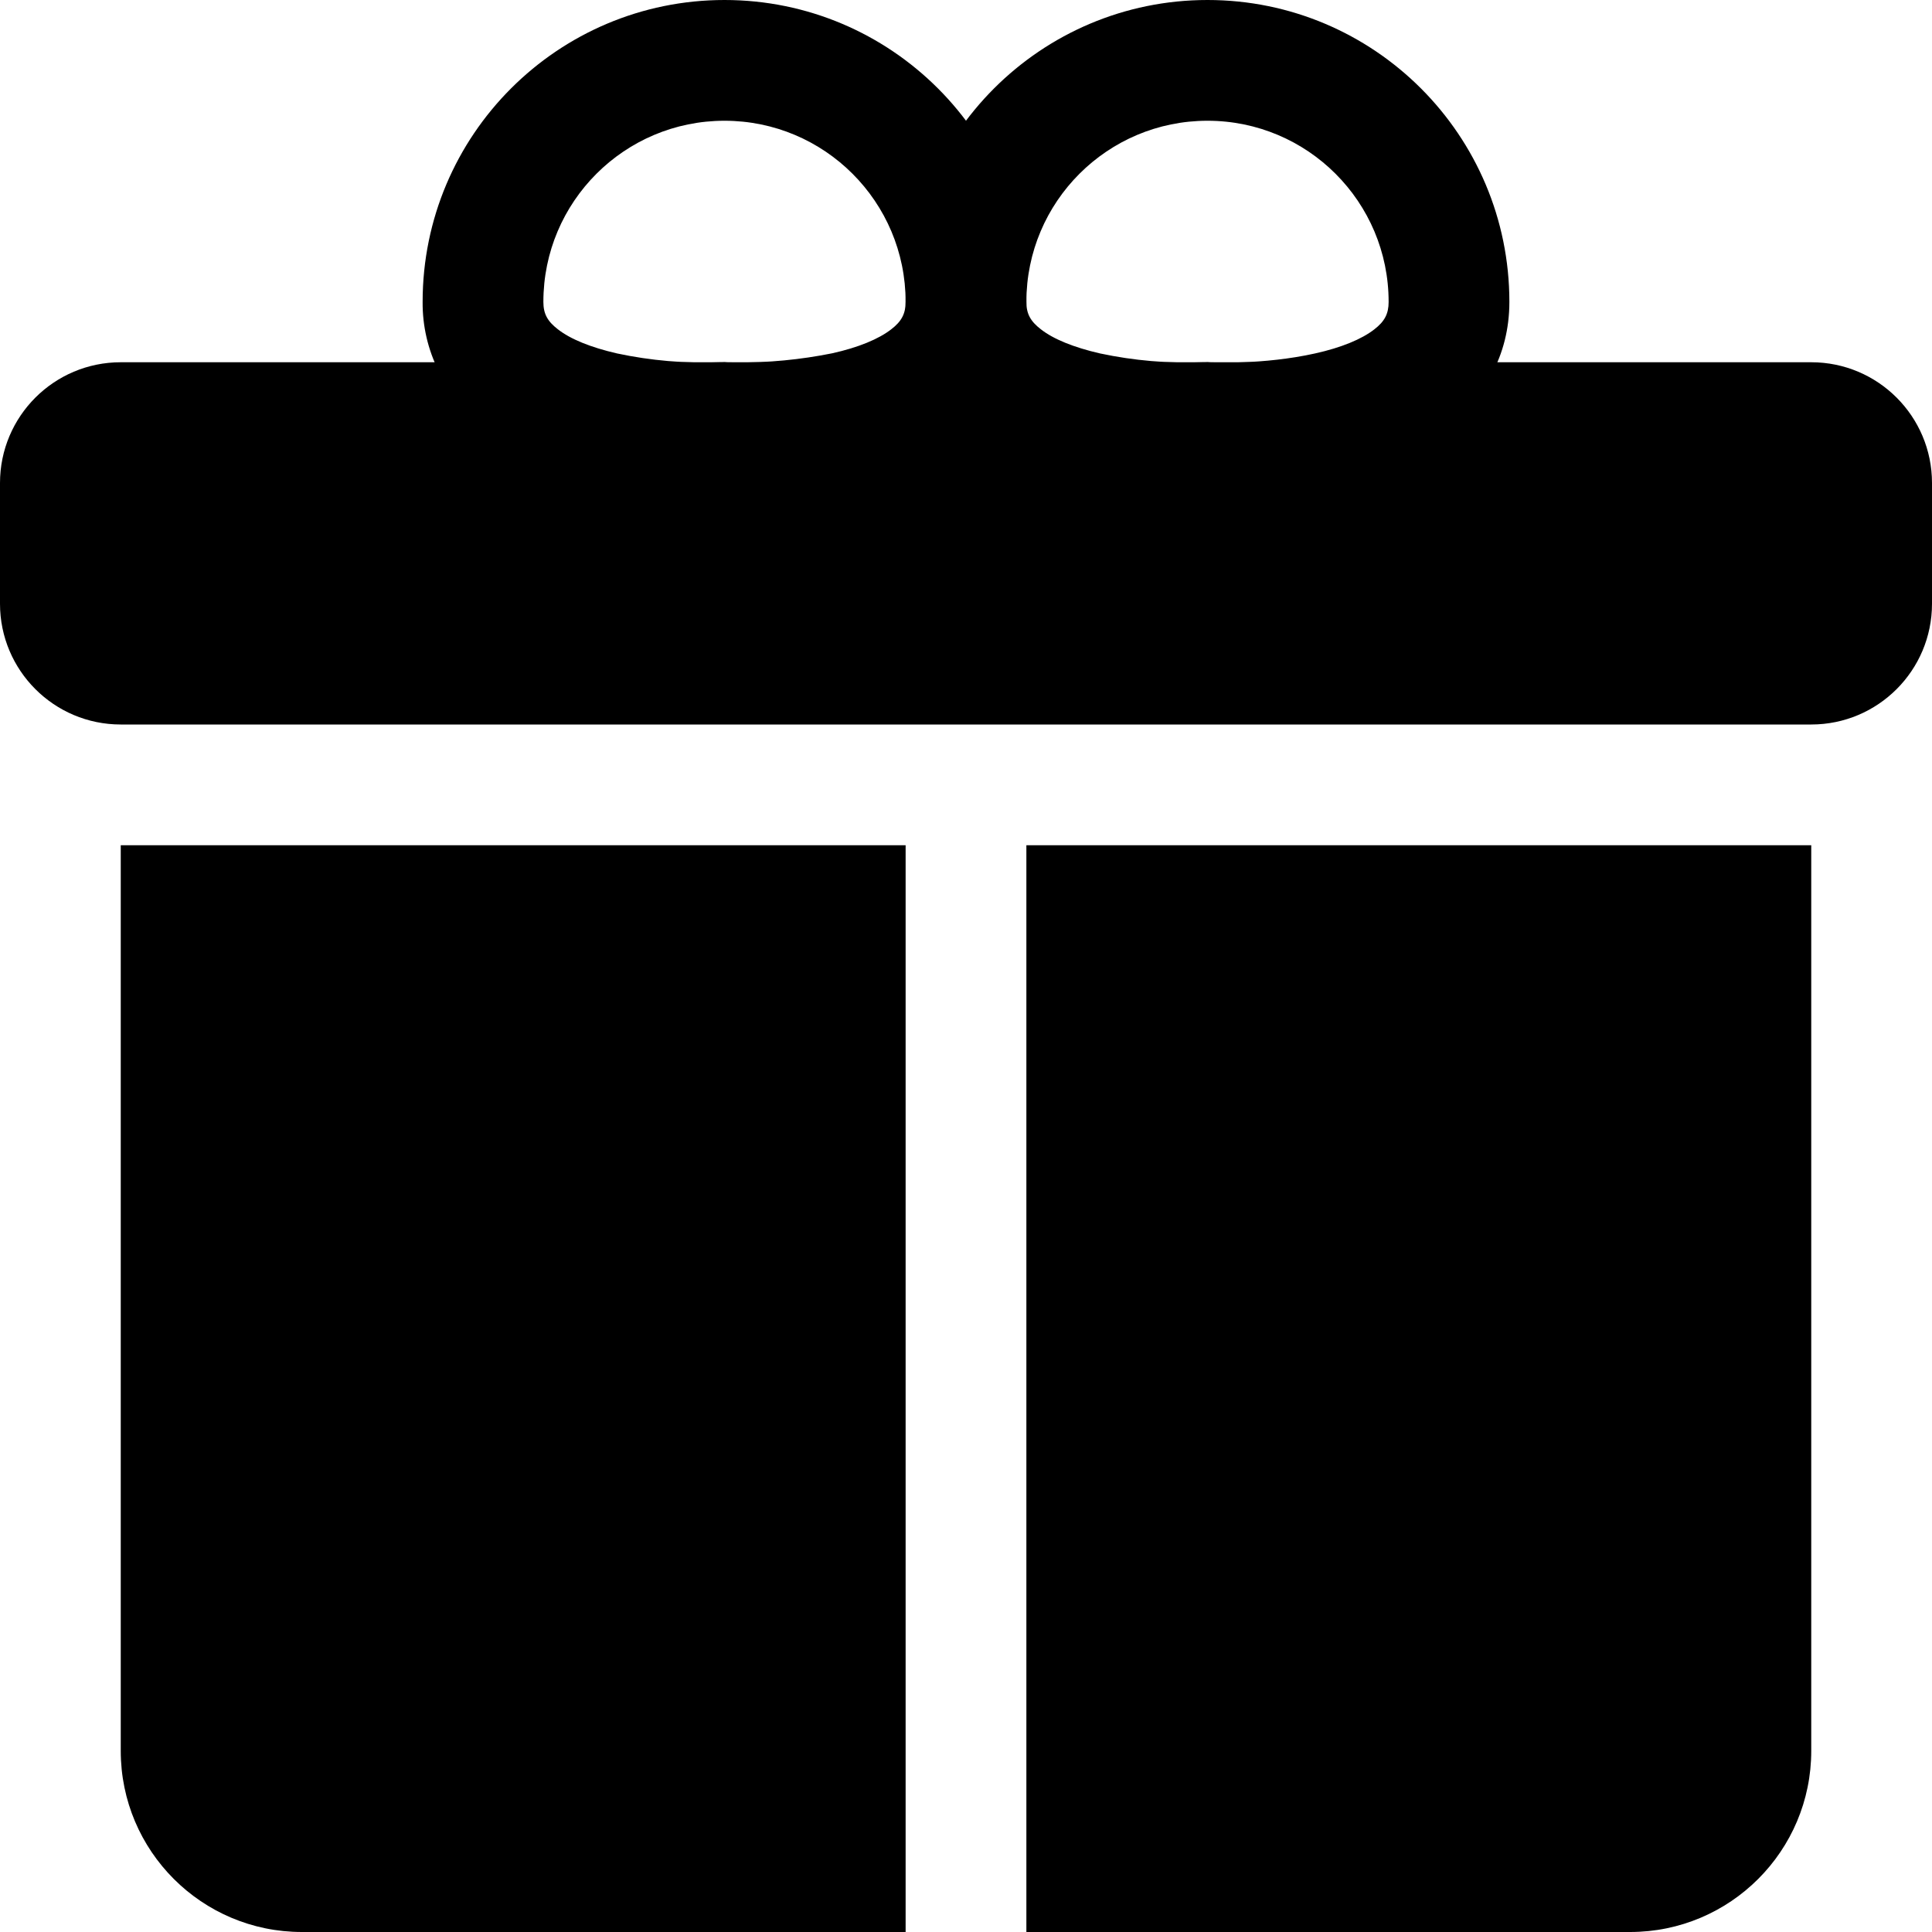
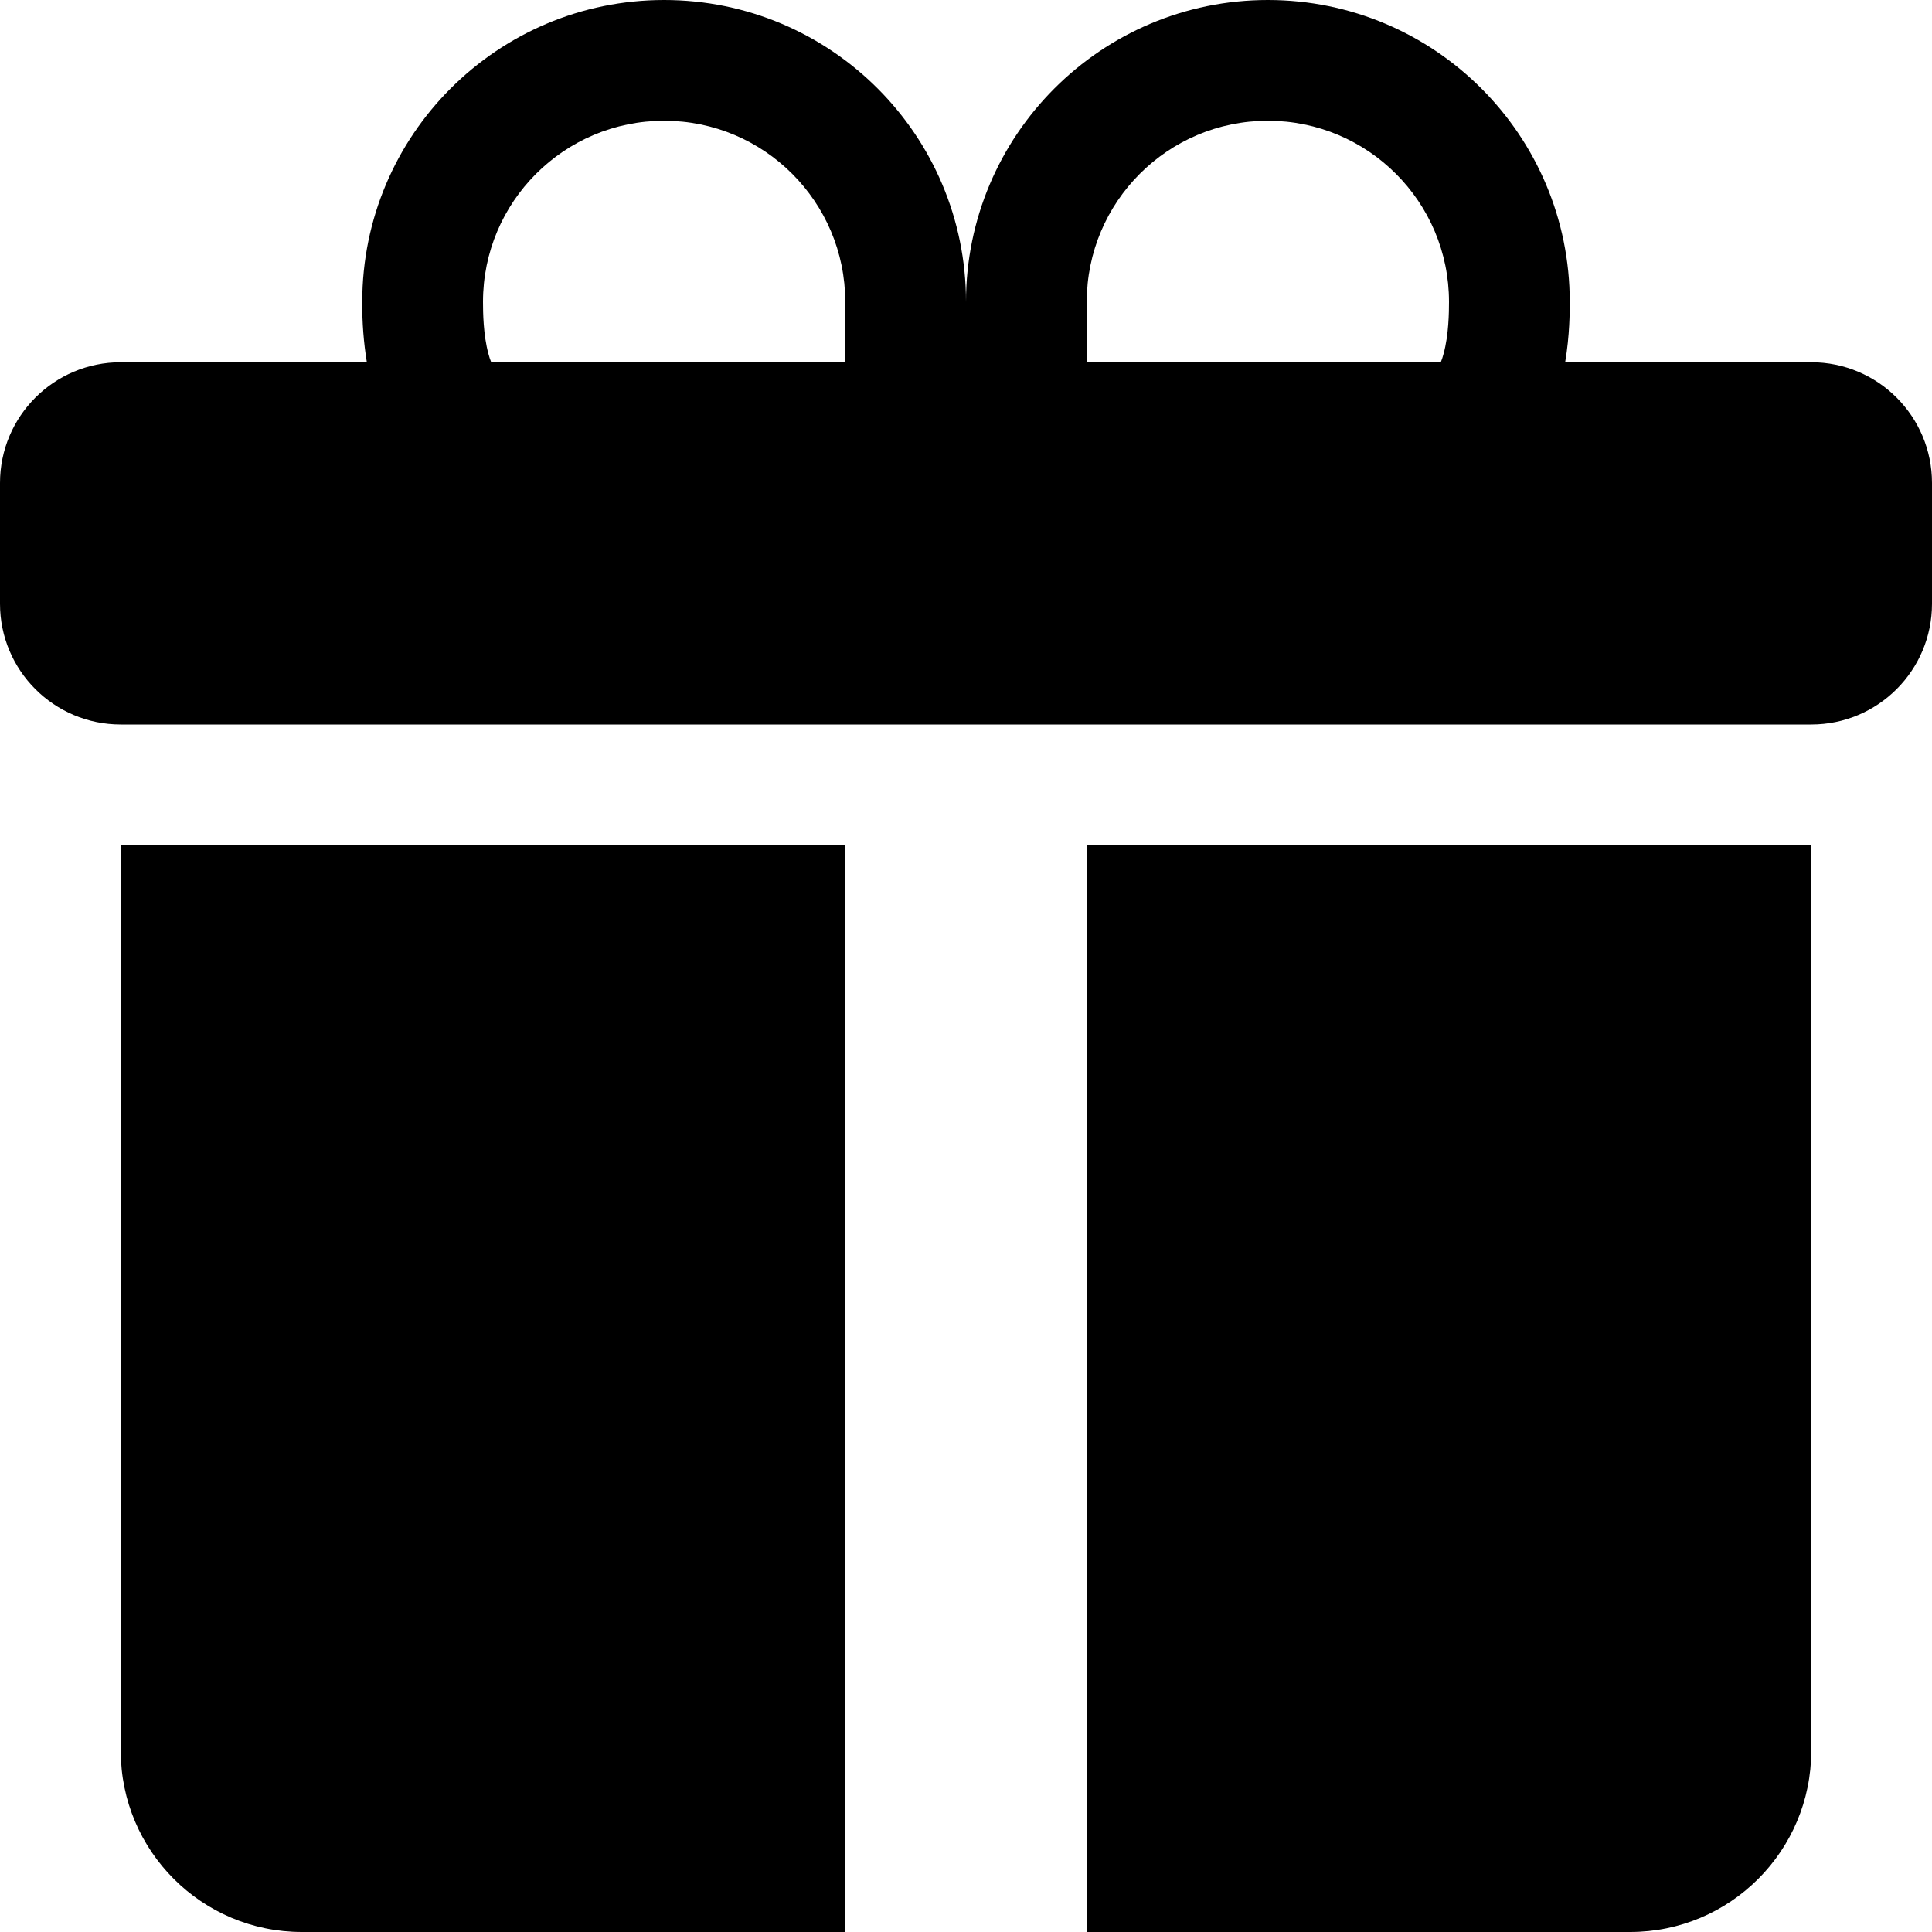
<svg xmlns="http://www.w3.org/2000/svg" class="bi bi-gift-fill" width="1em" height="1em" viewBox="0 0 16 16" fill="currentColor">
-   <path fill-rule="evenodd" d="M10 1a1.5 1.5 0 0 0-1.5 1.5c0 .098.033.16.12.227.103.081.272.15.49.2A3.44 3.44 0 0 0 9.96 3h.015L10 2.999l.025.002h.014A2.569 2.569 0 0 0 10.293 3c.17-.006.387-.026.598-.073.217-.048.386-.118.49-.199.086-.066.119-.13.119-.227A1.5 1.5 0 0 0 10 1zm0 3h-.006a3.535 3.535 0 0 1-.326 0 4.435 4.435 0 0 1-.777-.097c-.283-.063-.614-.175-.885-.385A1.255 1.255 0 0 1 7.5 2.5a2.5 2.5 0 0 1 5 0c0 .454-.217.793-.506 1.017-.27.21-.602.322-.885.385a4.434 4.434 0 0 1-1.104.099H10z" />
-   <path fill-rule="evenodd" d="M6 1a1.5 1.5 0 0 0-1.5 1.5c0 .098.033.16.12.227.103.081.272.15.49.2A3.44 3.44 0 0 0 5.96 3h.015L6 2.999l.025.002h.014l.053.001a3.869 3.869 0 0 0 .799-.076c.217-.048.386-.118.49-.199.086-.066.119-.13.119-.227A1.5 1.5 0 0 0 6 1zm0 3h-.006a3.535 3.535 0 0 1-.326 0 4.435 4.435 0 0 1-.777-.097c-.283-.063-.614-.175-.885-.385A1.255 1.255 0 0 1 3.5 2.5a2.5 2.5 0 0 1 5 0c0 .454-.217.793-.506 1.017-.27.21-.602.322-.885.385a4.435 4.435 0 0 1-1.103.099H6zm9 10.5V7H8.5v9h5a1.5 1.5 0 0 0 1.5-1.5zM7.5 16h-5A1.5 1.5 0 0 1 1 14.5V7h6.5v9z" />
-   <path d="M0 4a1 1 0 0 1 1-1h14a1 1 0 0 1 1 1v1a1 1 0 0 1-1 1H1a1 1 0 0 1-1-1V4z" />
+   <path fill-rule="evenodd" d="M3 2.5a2.5 2.5 0 0 1 5 0 2.5 2.5 0 0 1 5 0v.006c0 .07 0 .27-.038.494H15a1 1 0 0 1 1 1v1a1 1 0 0 1-1 1H1a1 1 0 0 1-1-1V4a1 1 0 0 1 1-1h2.038A2.968 2.968 0 0 1 3 2.506V2.5zm1.068.5H7v-.5a1.5 1.5 0 1 0-3 0c0 .085.002.274.045.43a.522.522 0 0 0 .023.07zM9 3h2.932a.56.56 0 0 0 .023-.07c.043-.156.045-.345.045-.43a1.5 1.5 0 0 0-3 0V3z" />
+   <path d="M15 7v7.5a1.5 1.5 0 0 1-1.5 1.5H9V7h6zM2.5 16A1.5 1.5 0 0 1 1 14.5V7h6v9H2.5z" />
</svg>
